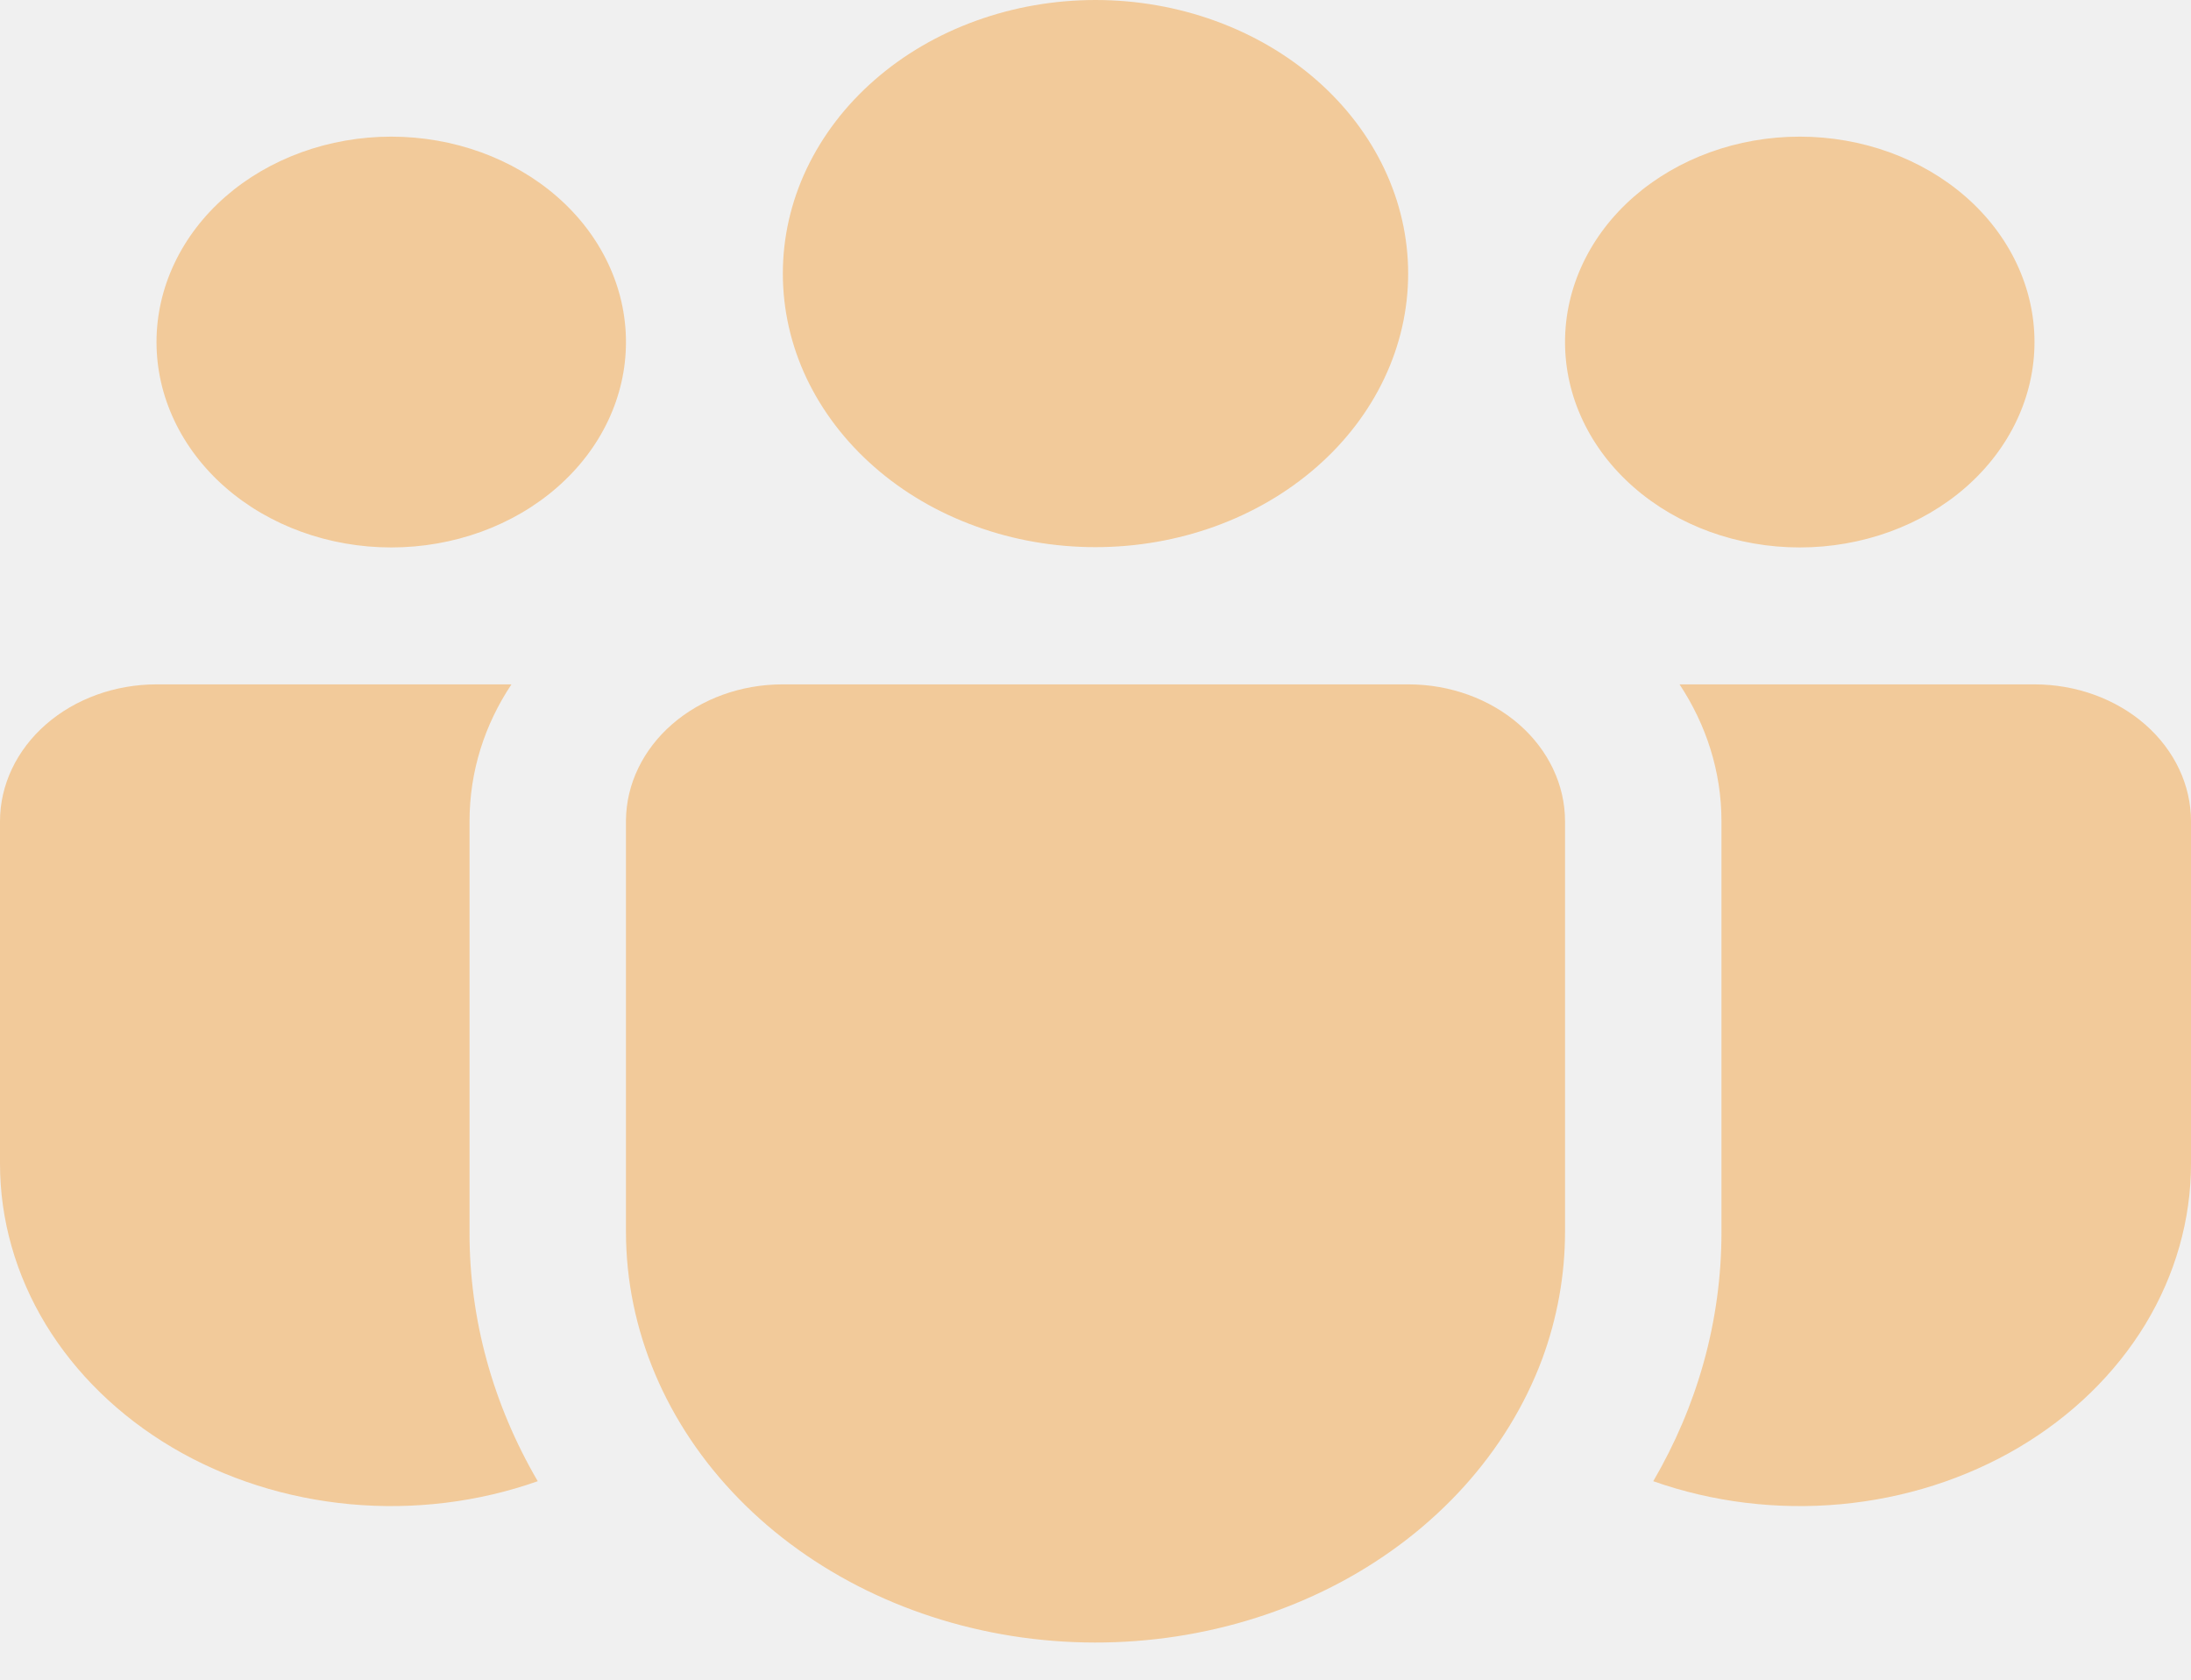
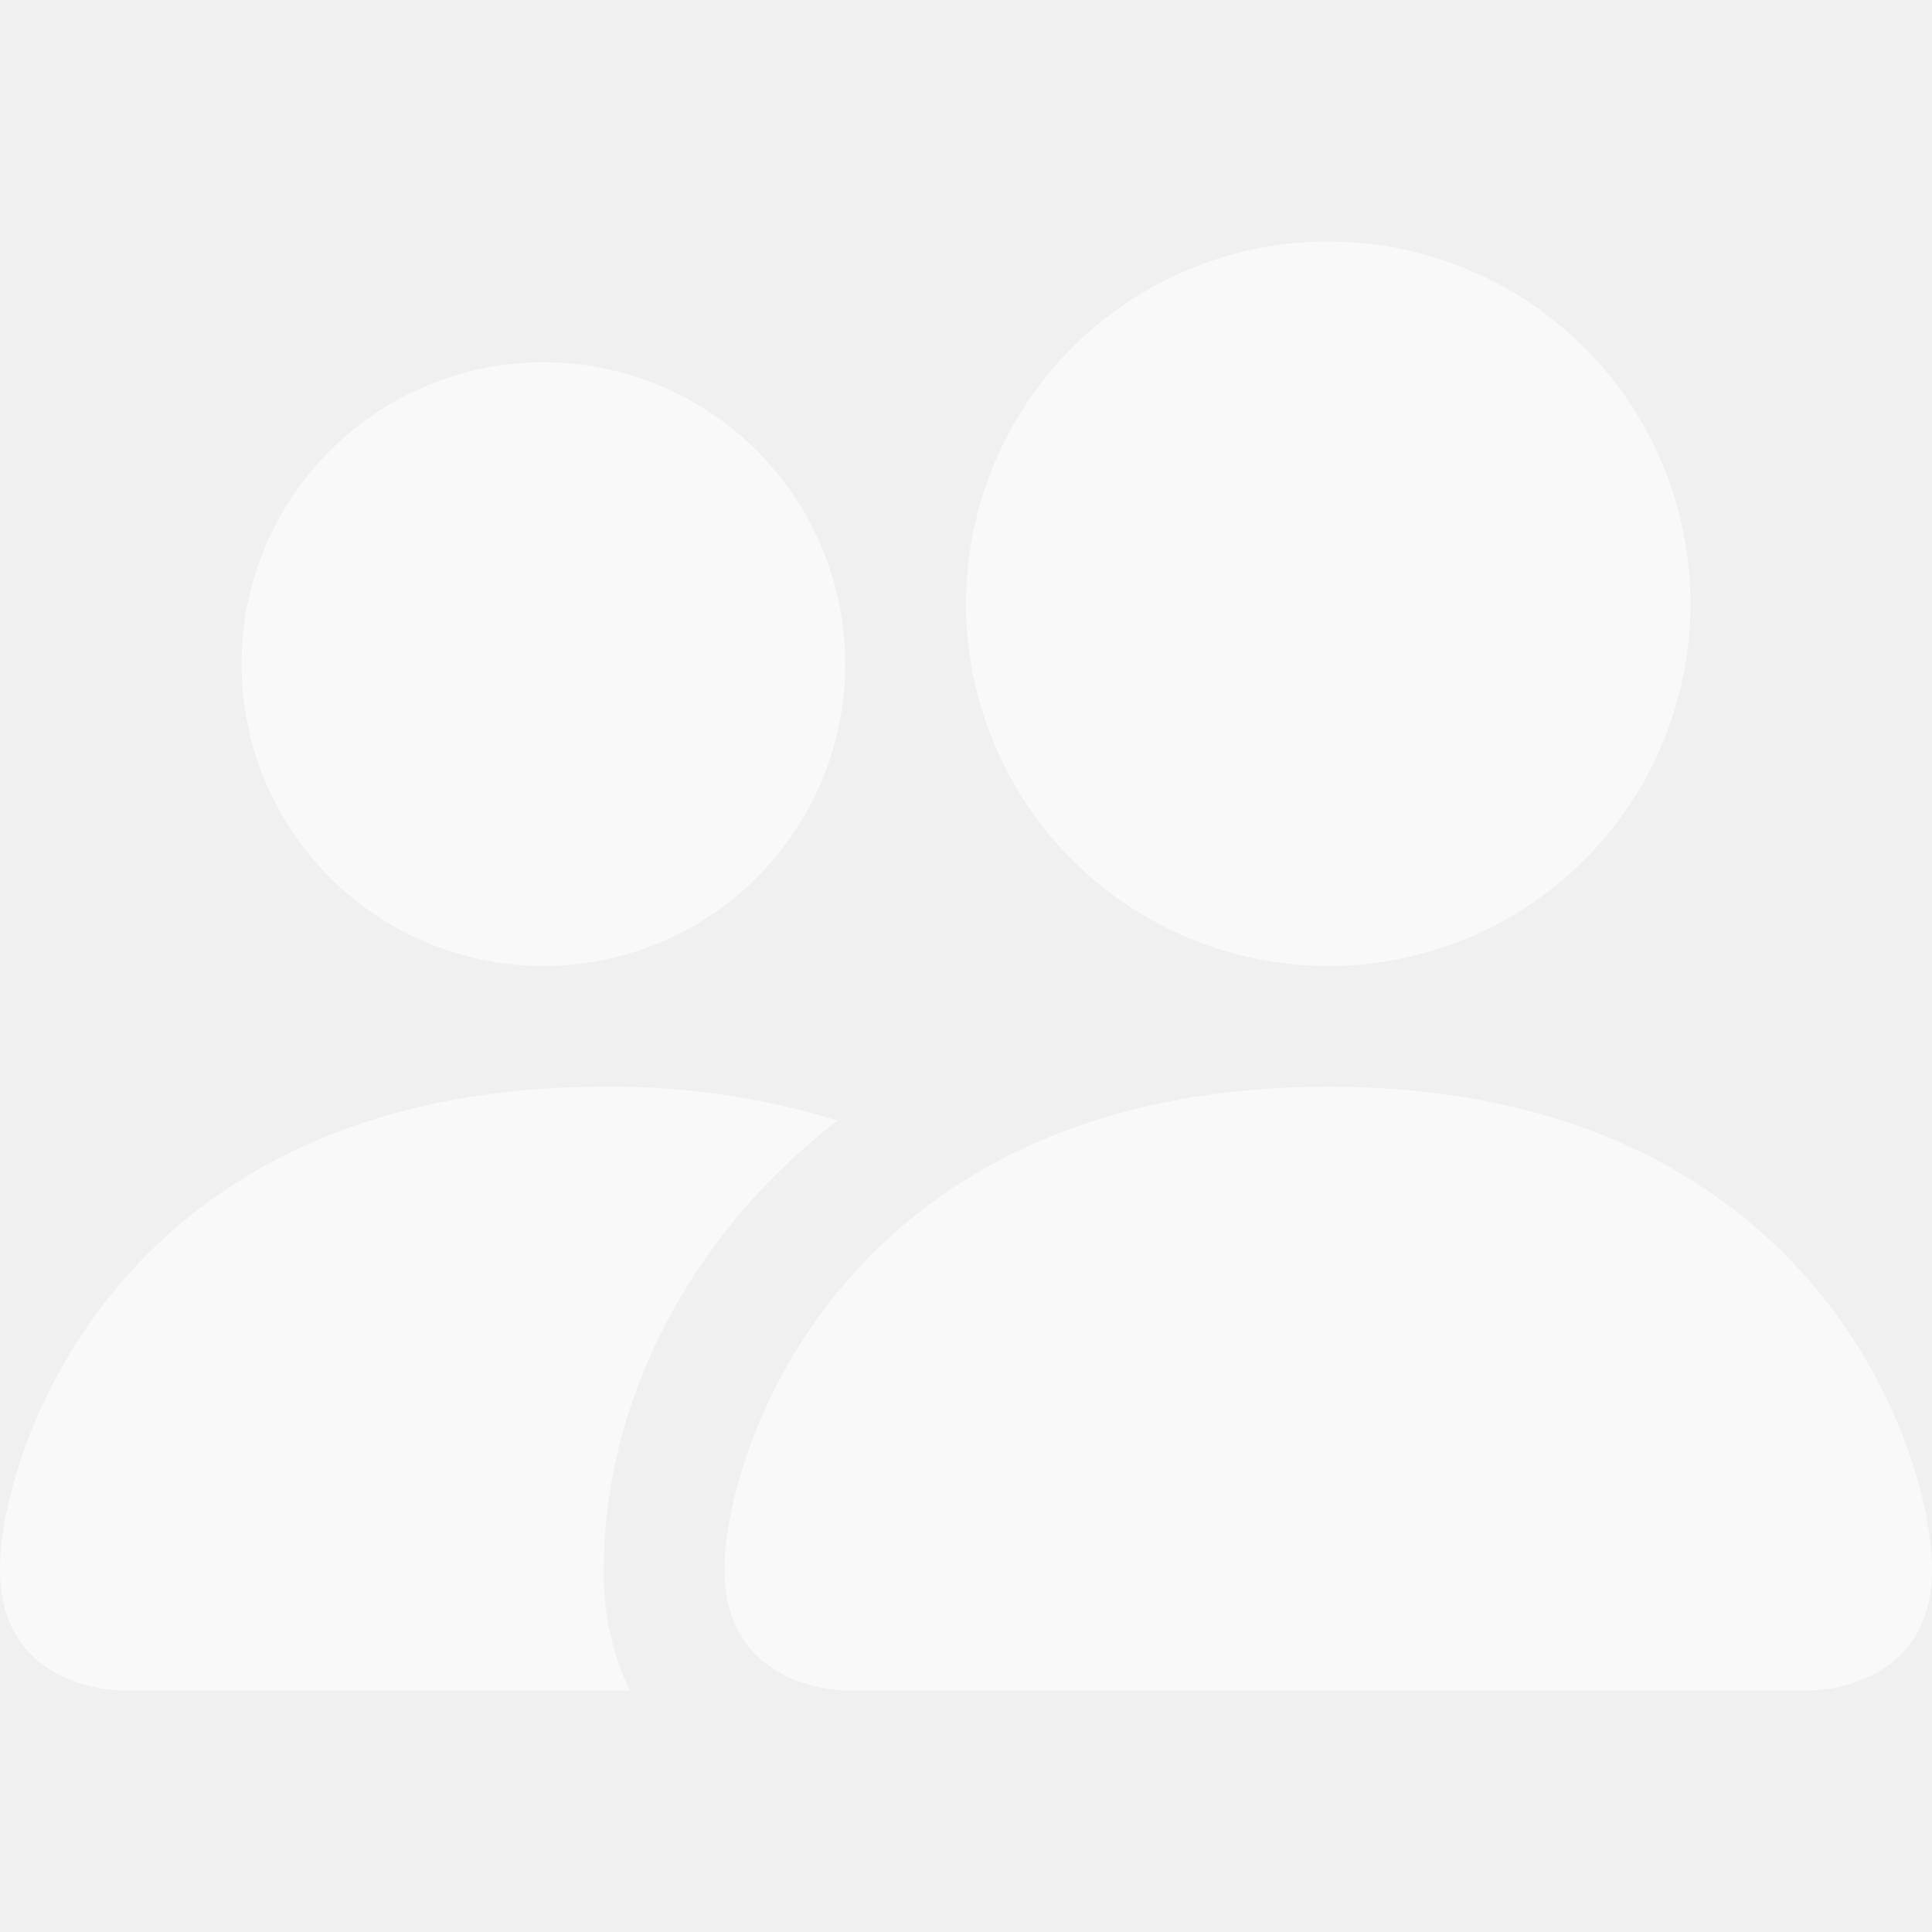
- <svg xmlns="http://www.w3.org/2000/svg" width="30" height="23" viewBox="0 0 30 23" fill="none">
-   <path d="M15 0C14.438 -7.33084e-09 13.881 0.097 13.362 0.285C12.842 0.473 12.37 0.749 11.973 1.097C11.575 1.445 11.26 1.858 11.044 2.313C10.829 2.767 10.719 3.254 10.719 3.746C10.719 4.238 10.829 4.725 11.044 5.18C11.26 5.634 11.575 6.047 11.973 6.395C12.37 6.743 12.842 7.019 13.362 7.207C13.881 7.396 14.438 7.492 15 7.492C16.136 7.492 17.224 7.098 18.027 6.395C18.83 5.693 19.281 4.74 19.281 3.746C19.281 2.753 18.83 1.8 18.027 1.097C17.224 0.395 16.136 0 15 0ZM24.643 1.871C23.79 1.871 22.973 2.168 22.37 2.695C21.767 3.222 21.429 3.938 21.429 4.684C21.429 5.43 21.767 6.145 22.37 6.672C22.973 7.2 23.79 7.496 24.643 7.496C25.495 7.496 26.313 7.2 26.916 6.672C27.518 6.145 27.857 5.43 27.857 4.684C27.857 3.938 27.518 3.222 26.916 2.695C26.313 2.168 25.495 1.871 24.643 1.871ZM5.357 1.871C4.505 1.871 3.687 2.168 3.084 2.695C2.482 3.222 2.143 3.938 2.143 4.684C2.143 5.43 2.482 6.145 3.084 6.672C3.687 7.2 4.505 7.496 5.357 7.496C6.21 7.496 7.027 7.2 7.63 6.672C8.233 6.145 8.571 5.43 8.571 4.684C8.571 3.938 8.233 3.222 7.63 2.695C7.027 2.168 6.21 1.871 5.357 1.871ZM8.571 11.233C8.575 10.738 8.803 10.265 9.204 9.916C9.606 9.567 10.149 9.371 10.714 9.371H19.286C19.854 9.371 20.399 9.569 20.801 9.92C21.203 10.272 21.429 10.749 21.429 11.246V16.871C21.428 17.461 21.323 18.048 21.116 18.609C20.641 19.882 19.664 20.965 18.359 21.664C17.054 22.362 15.507 22.631 13.996 22.422C12.485 22.212 11.109 21.539 10.115 20.521C9.121 19.504 8.573 18.21 8.571 16.871V11.233ZM6.429 11.246C6.429 10.562 6.636 9.922 7.003 9.371H2.143C1.575 9.371 1.029 9.569 0.628 9.92C0.226 10.272 2.966e-07 10.749 2.966e-07 11.246V15.934C-0 16.701 0.215 17.457 0.626 18.135C1.038 18.812 1.633 19.391 2.36 19.821C3.087 20.25 3.924 20.517 4.796 20.597C5.668 20.677 6.55 20.569 7.363 20.282C6.746 19.225 6.426 18.056 6.429 16.869V11.246ZM23.571 11.246V16.871C23.571 18.099 23.235 19.258 22.637 20.282C23.45 20.569 24.332 20.677 25.204 20.597C26.076 20.517 26.913 20.25 27.64 19.821C28.367 19.391 28.962 18.812 29.374 18.135C29.785 17.457 30 16.701 30 15.934V11.246C30 10.749 29.774 10.272 29.372 9.92C28.971 9.569 28.425 9.371 27.857 9.371H22.997C23.361 9.922 23.571 10.562 23.571 11.246Z" fill="#F2CA9A" />
+ <svg xmlns="http://www.w3.org/2000/svg" width="30" height="30" viewBox="0 0 30 30" fill="none">
+   <path d="M13.125 26.25C13.125 26.25 11.25 26.25 11.25 24.375C11.25 22.5 13.125 16.875 20.625 16.875C28.125 16.875 30 22.5 30 24.375C30 26.25 28.125 26.25 28.125 26.25H13.125ZM20.625 15C22.117 15 23.548 14.407 24.602 13.352C25.657 12.298 26.25 10.867 26.25 9.375C26.25 7.883 25.657 6.452 24.602 5.398C23.548 4.343 22.117 3.75 20.625 3.75C19.133 3.75 17.702 4.343 16.648 5.398C15.593 6.452 15 7.883 15 9.375C15 10.867 15.593 12.298 16.648 13.352C17.702 14.407 19.133 15 20.625 15V15Z" fill="white" fill-opacity="0.6" />
+   <path fill-rule="evenodd" clip-rule="evenodd" d="M9.78 26.25C9.502 25.665 9.363 25.023 9.375 24.375C9.375 21.834 10.65 19.219 13.005 17.4C11.829 17.038 10.605 16.861 9.375 16.875C1.875 16.875 0 22.5 0 24.375C0 26.25 1.875 26.25 1.875 26.25H9.78Z" fill="white" fill-opacity="0.6" />
+   <path d="M8.438 15C9.681 15 10.873 14.506 11.752 13.627C12.631 12.748 13.125 11.556 13.125 10.312C13.125 9.069 12.631 7.877 11.752 6.998C10.873 6.119 9.681 5.625 8.438 5.625C7.194 5.625 6.002 6.119 5.123 6.998C4.244 7.877 3.75 9.069 3.75 10.312C3.75 11.556 4.244 12.748 5.123 13.627C6.002 14.506 7.194 15 8.438 15V15Z" fill="white" fill-opacity="0.6" />
</svg>
